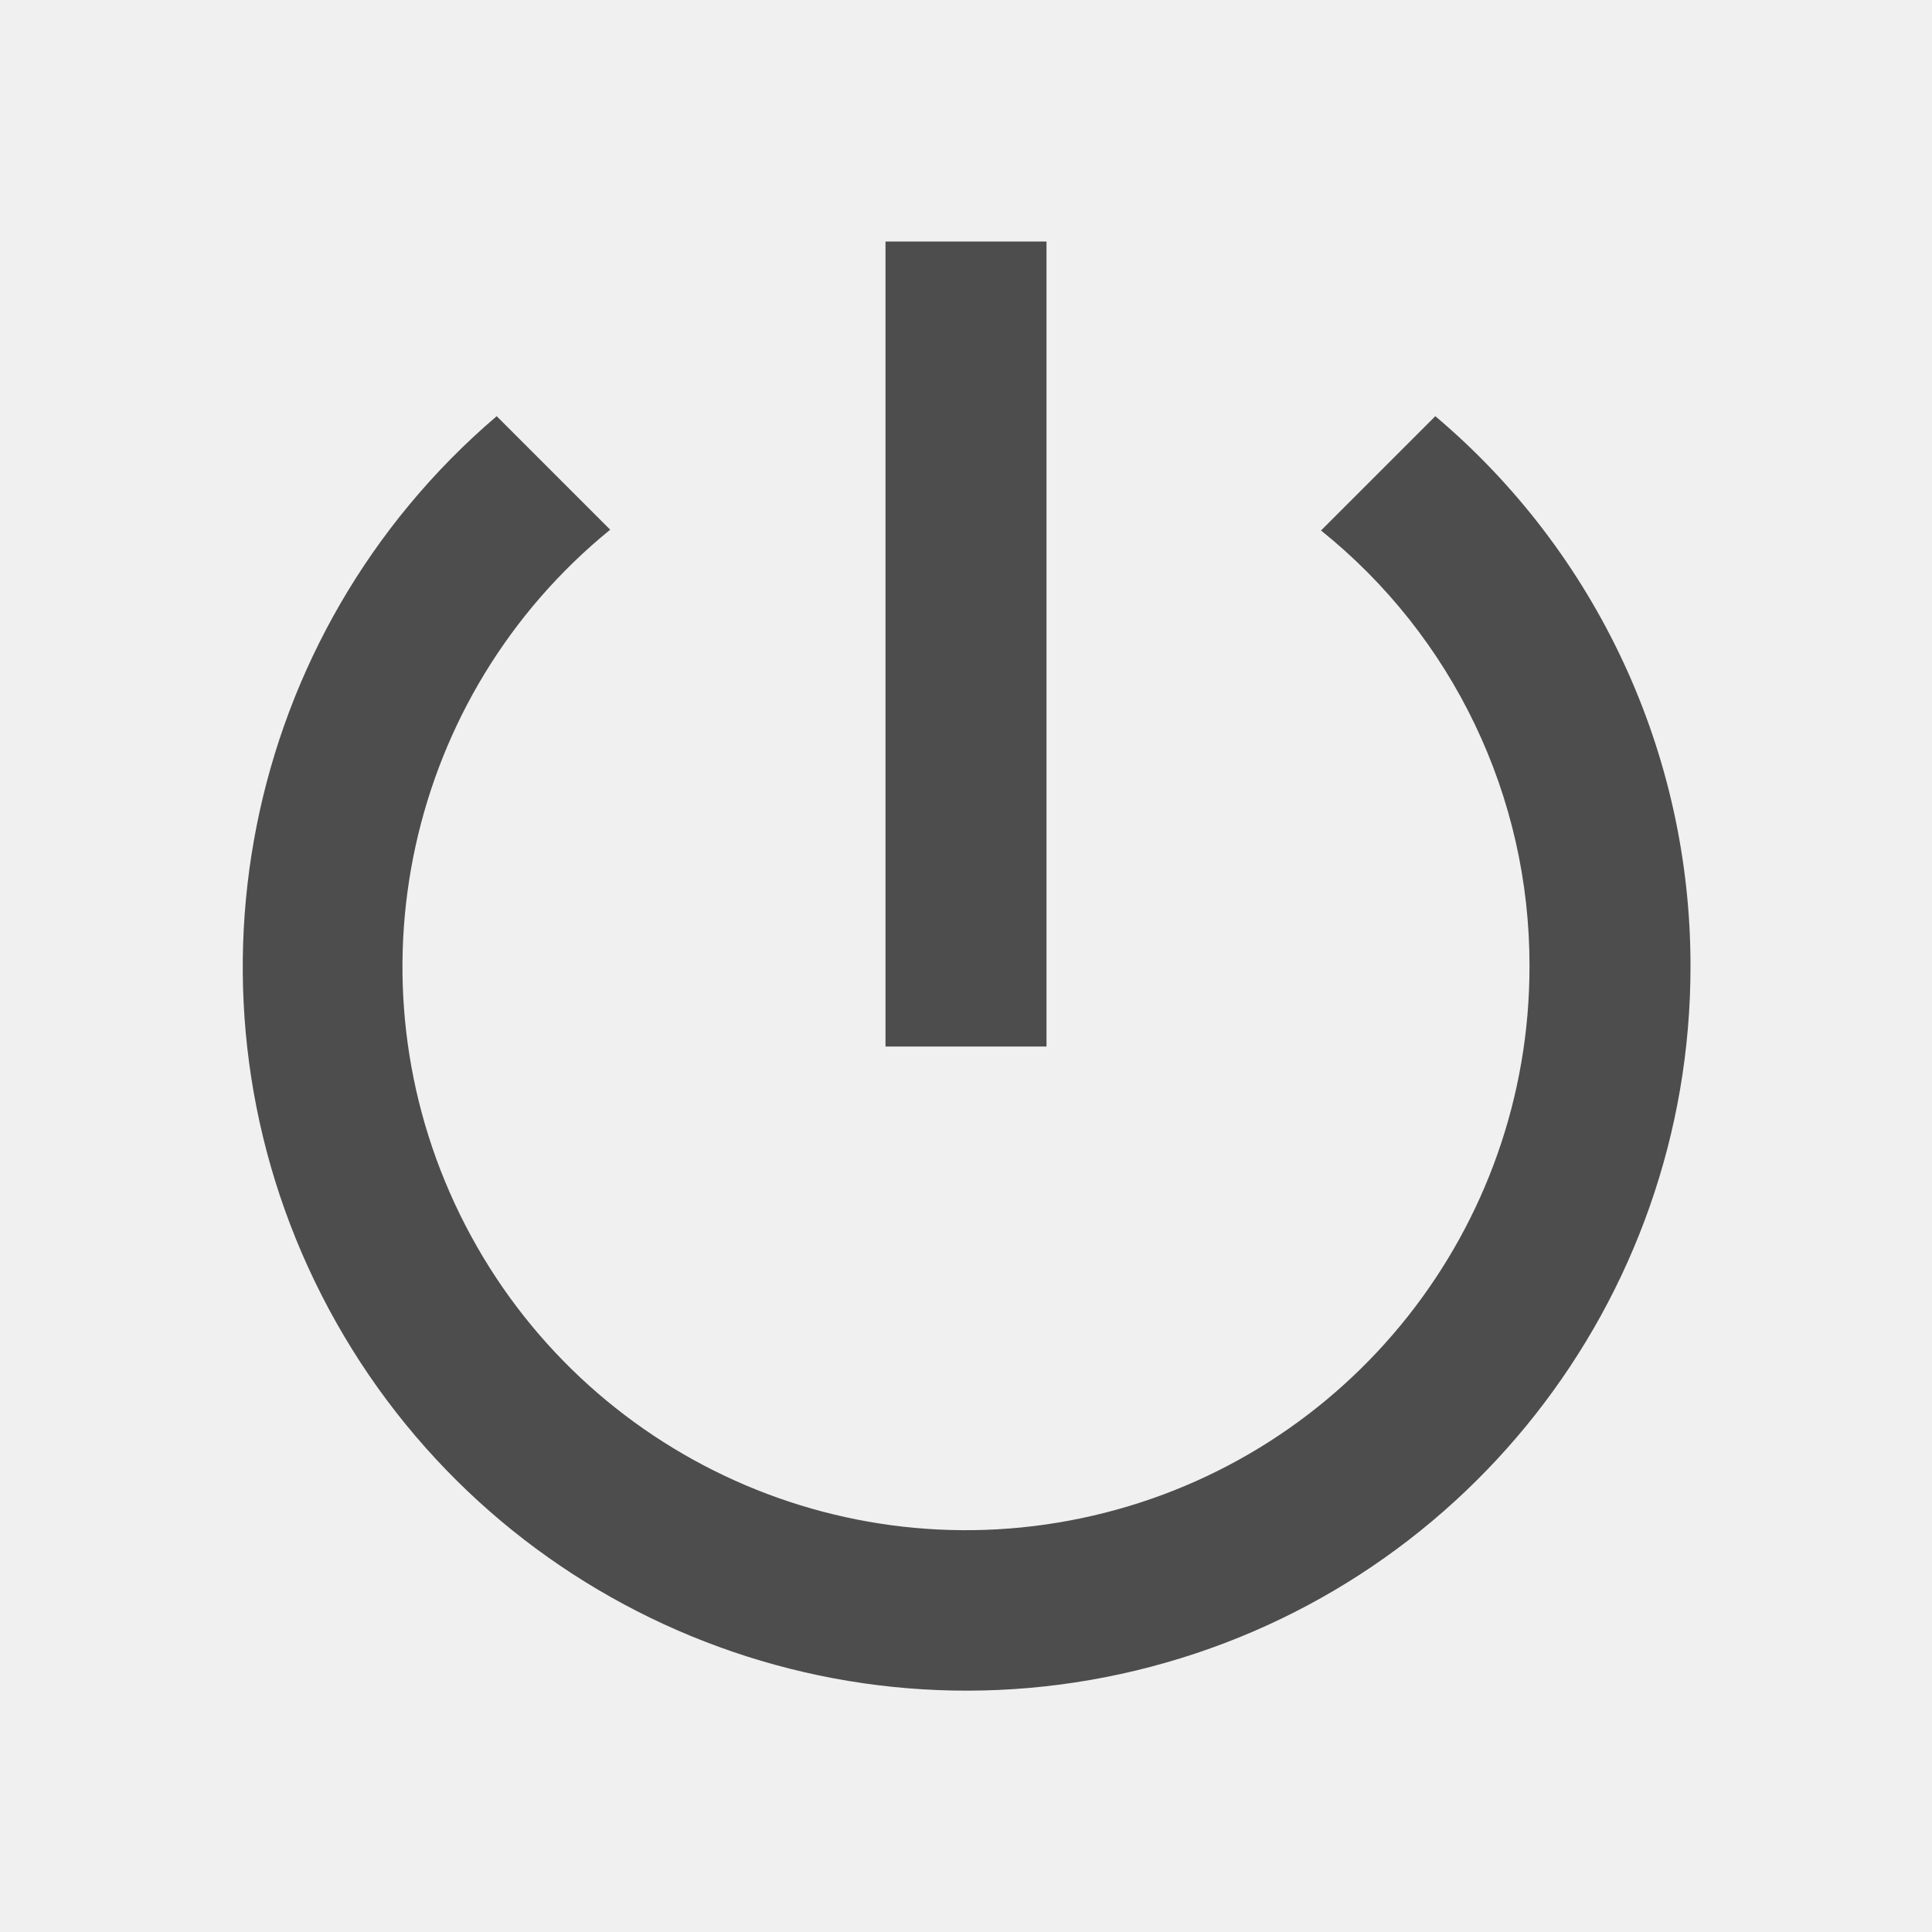
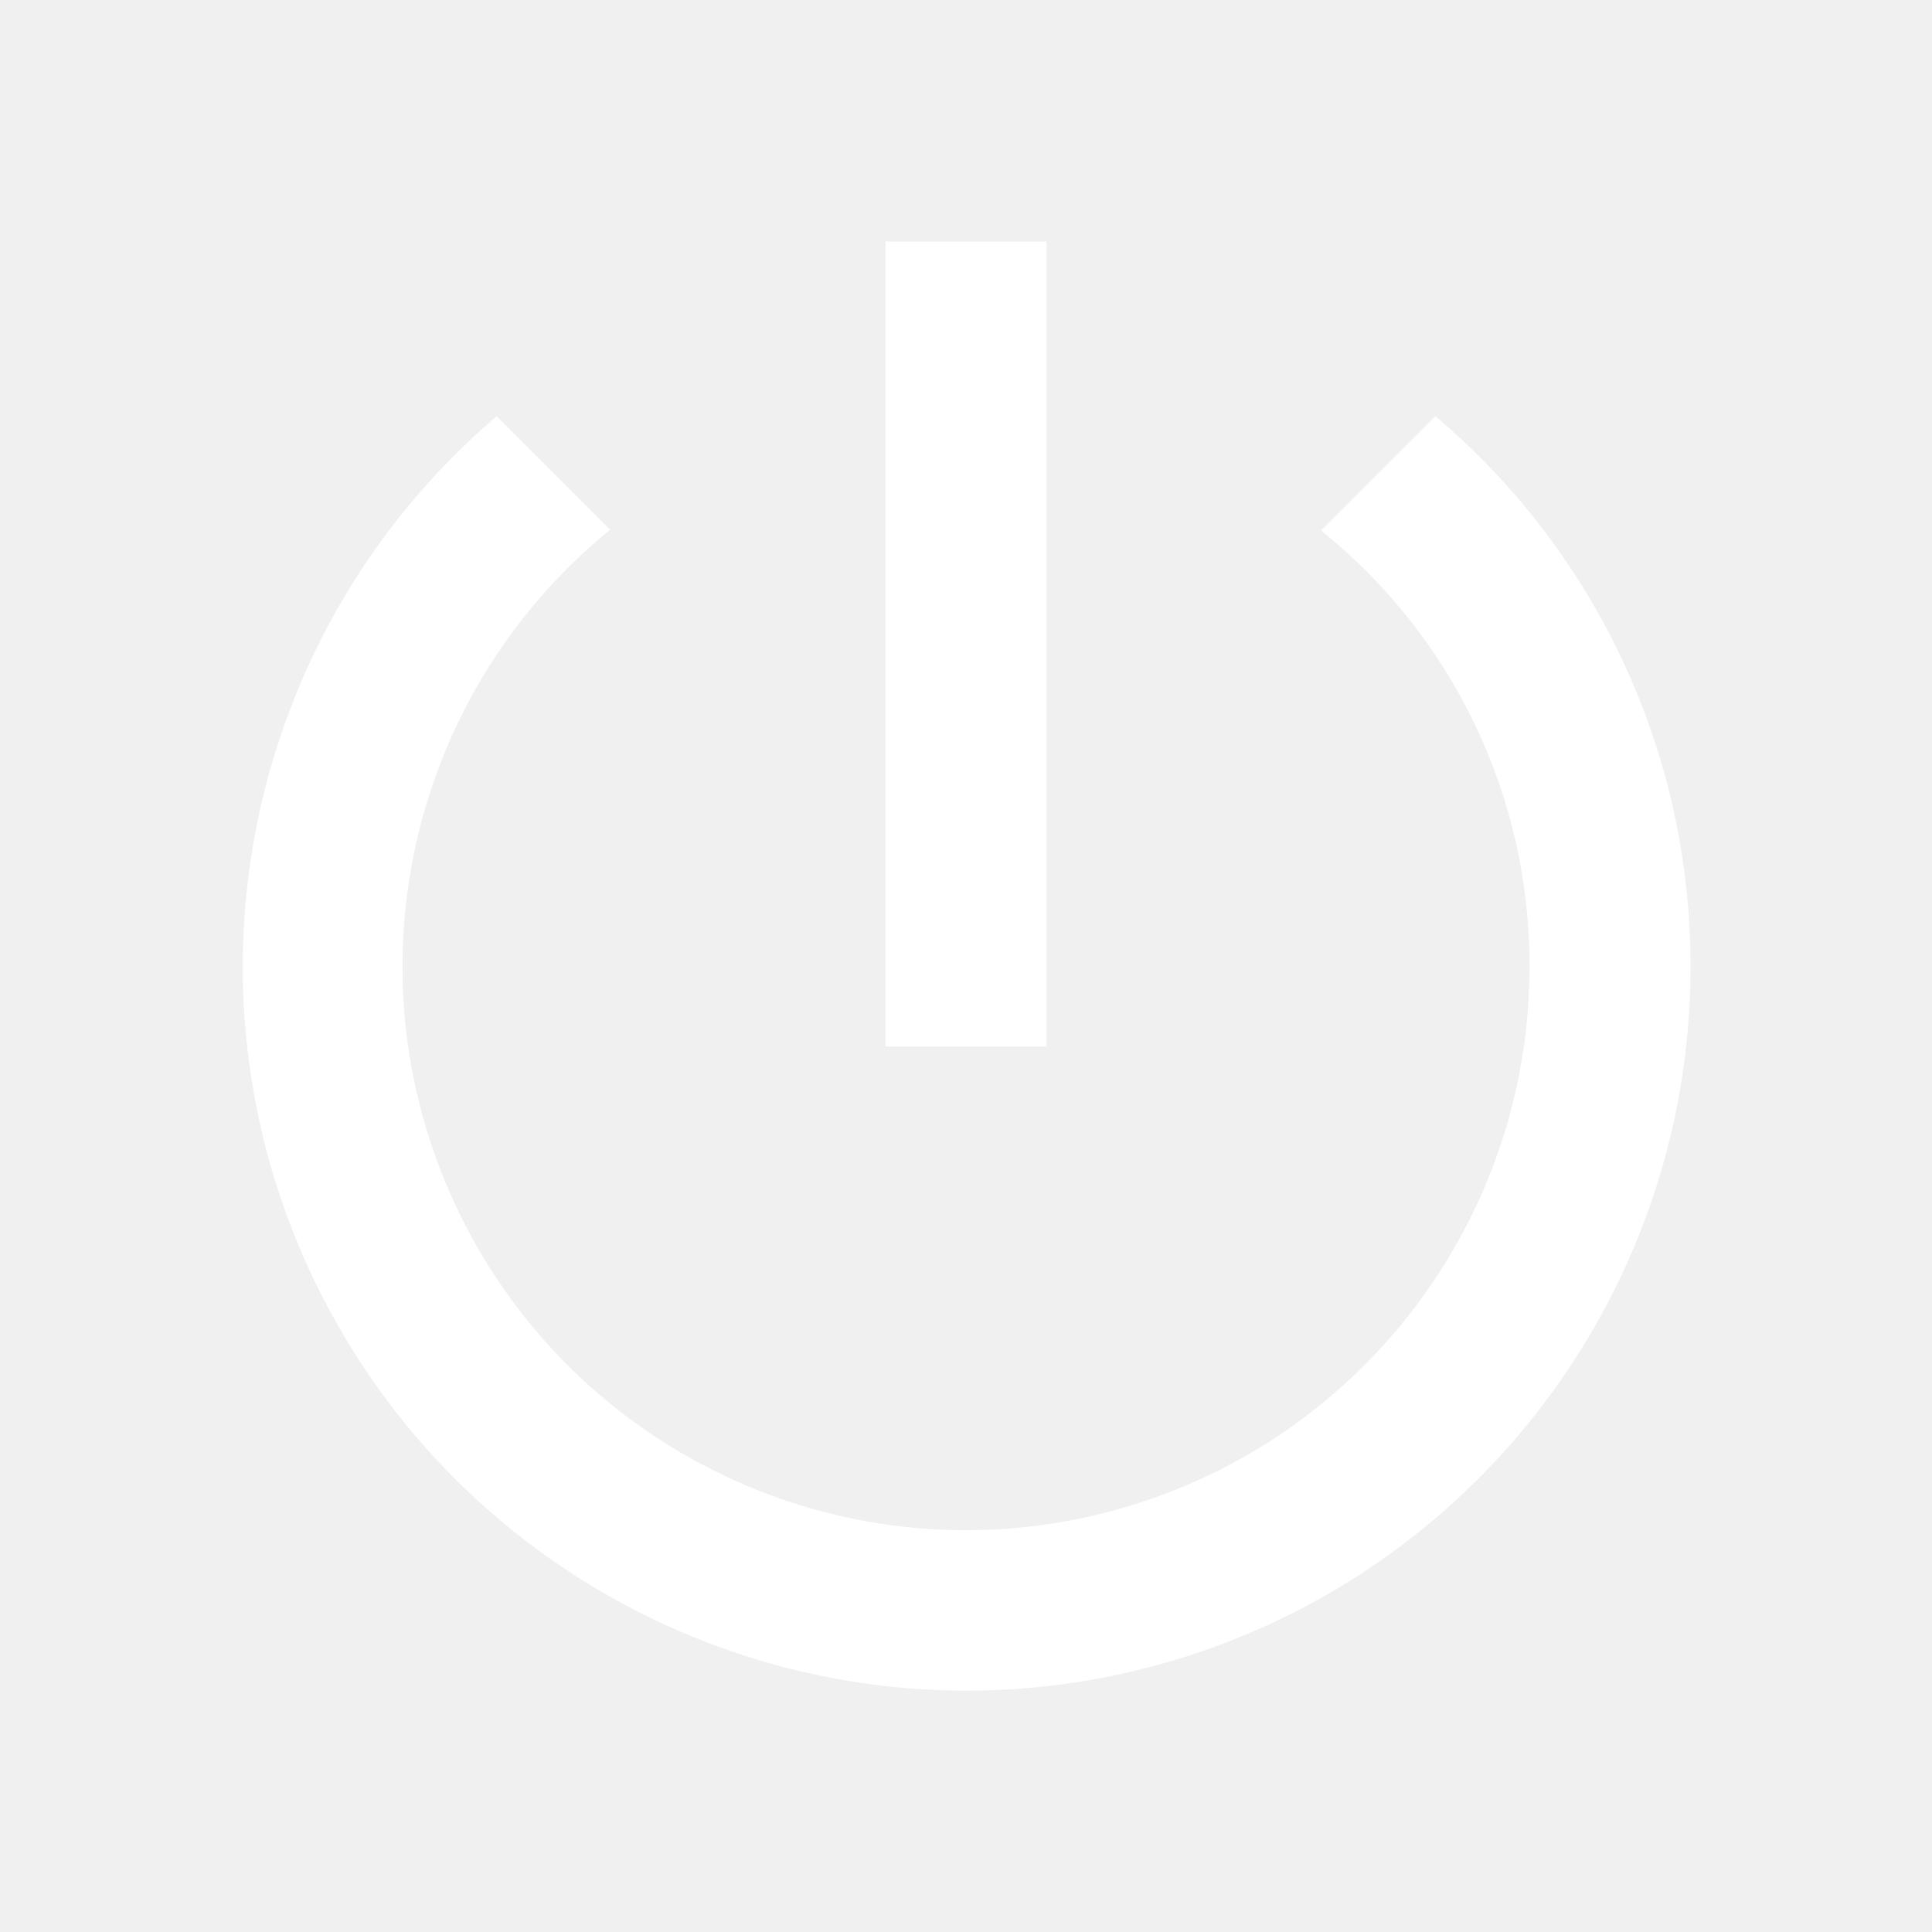
<svg xmlns="http://www.w3.org/2000/svg" id="power_settings_new-24px" width="24" height="24" viewBox="0 0 24 24">
  <path id="Path_1680" data-name="Path 1680" d="M0,0H24V24H0Z" fill="none" />
-   <path id="Path_1681" data-name="Path 1681" d="M13,3H11V13h2Zm4.83,2.17L16.41,6.59A6.92,6.92,0,0,1,19,12,7,7,0,1,1,7.58,6.58L6.17,5.17A8.992,8.992,0,1,0,21,12,8.932,8.932,0,0,0,17.83,5.17Z" fill="#4d4d4d" />
+   <path id="Path_1681" data-name="Path 1681" d="M13,3H11V13h2Zm4.83,2.17L16.41,6.59A6.92,6.92,0,0,1,19,12,7,7,0,1,1,7.58,6.58L6.17,5.17A8.992,8.992,0,1,0,21,12,8.932,8.932,0,0,0,17.83,5.17Z" fill="#ffffff" />
</svg>
